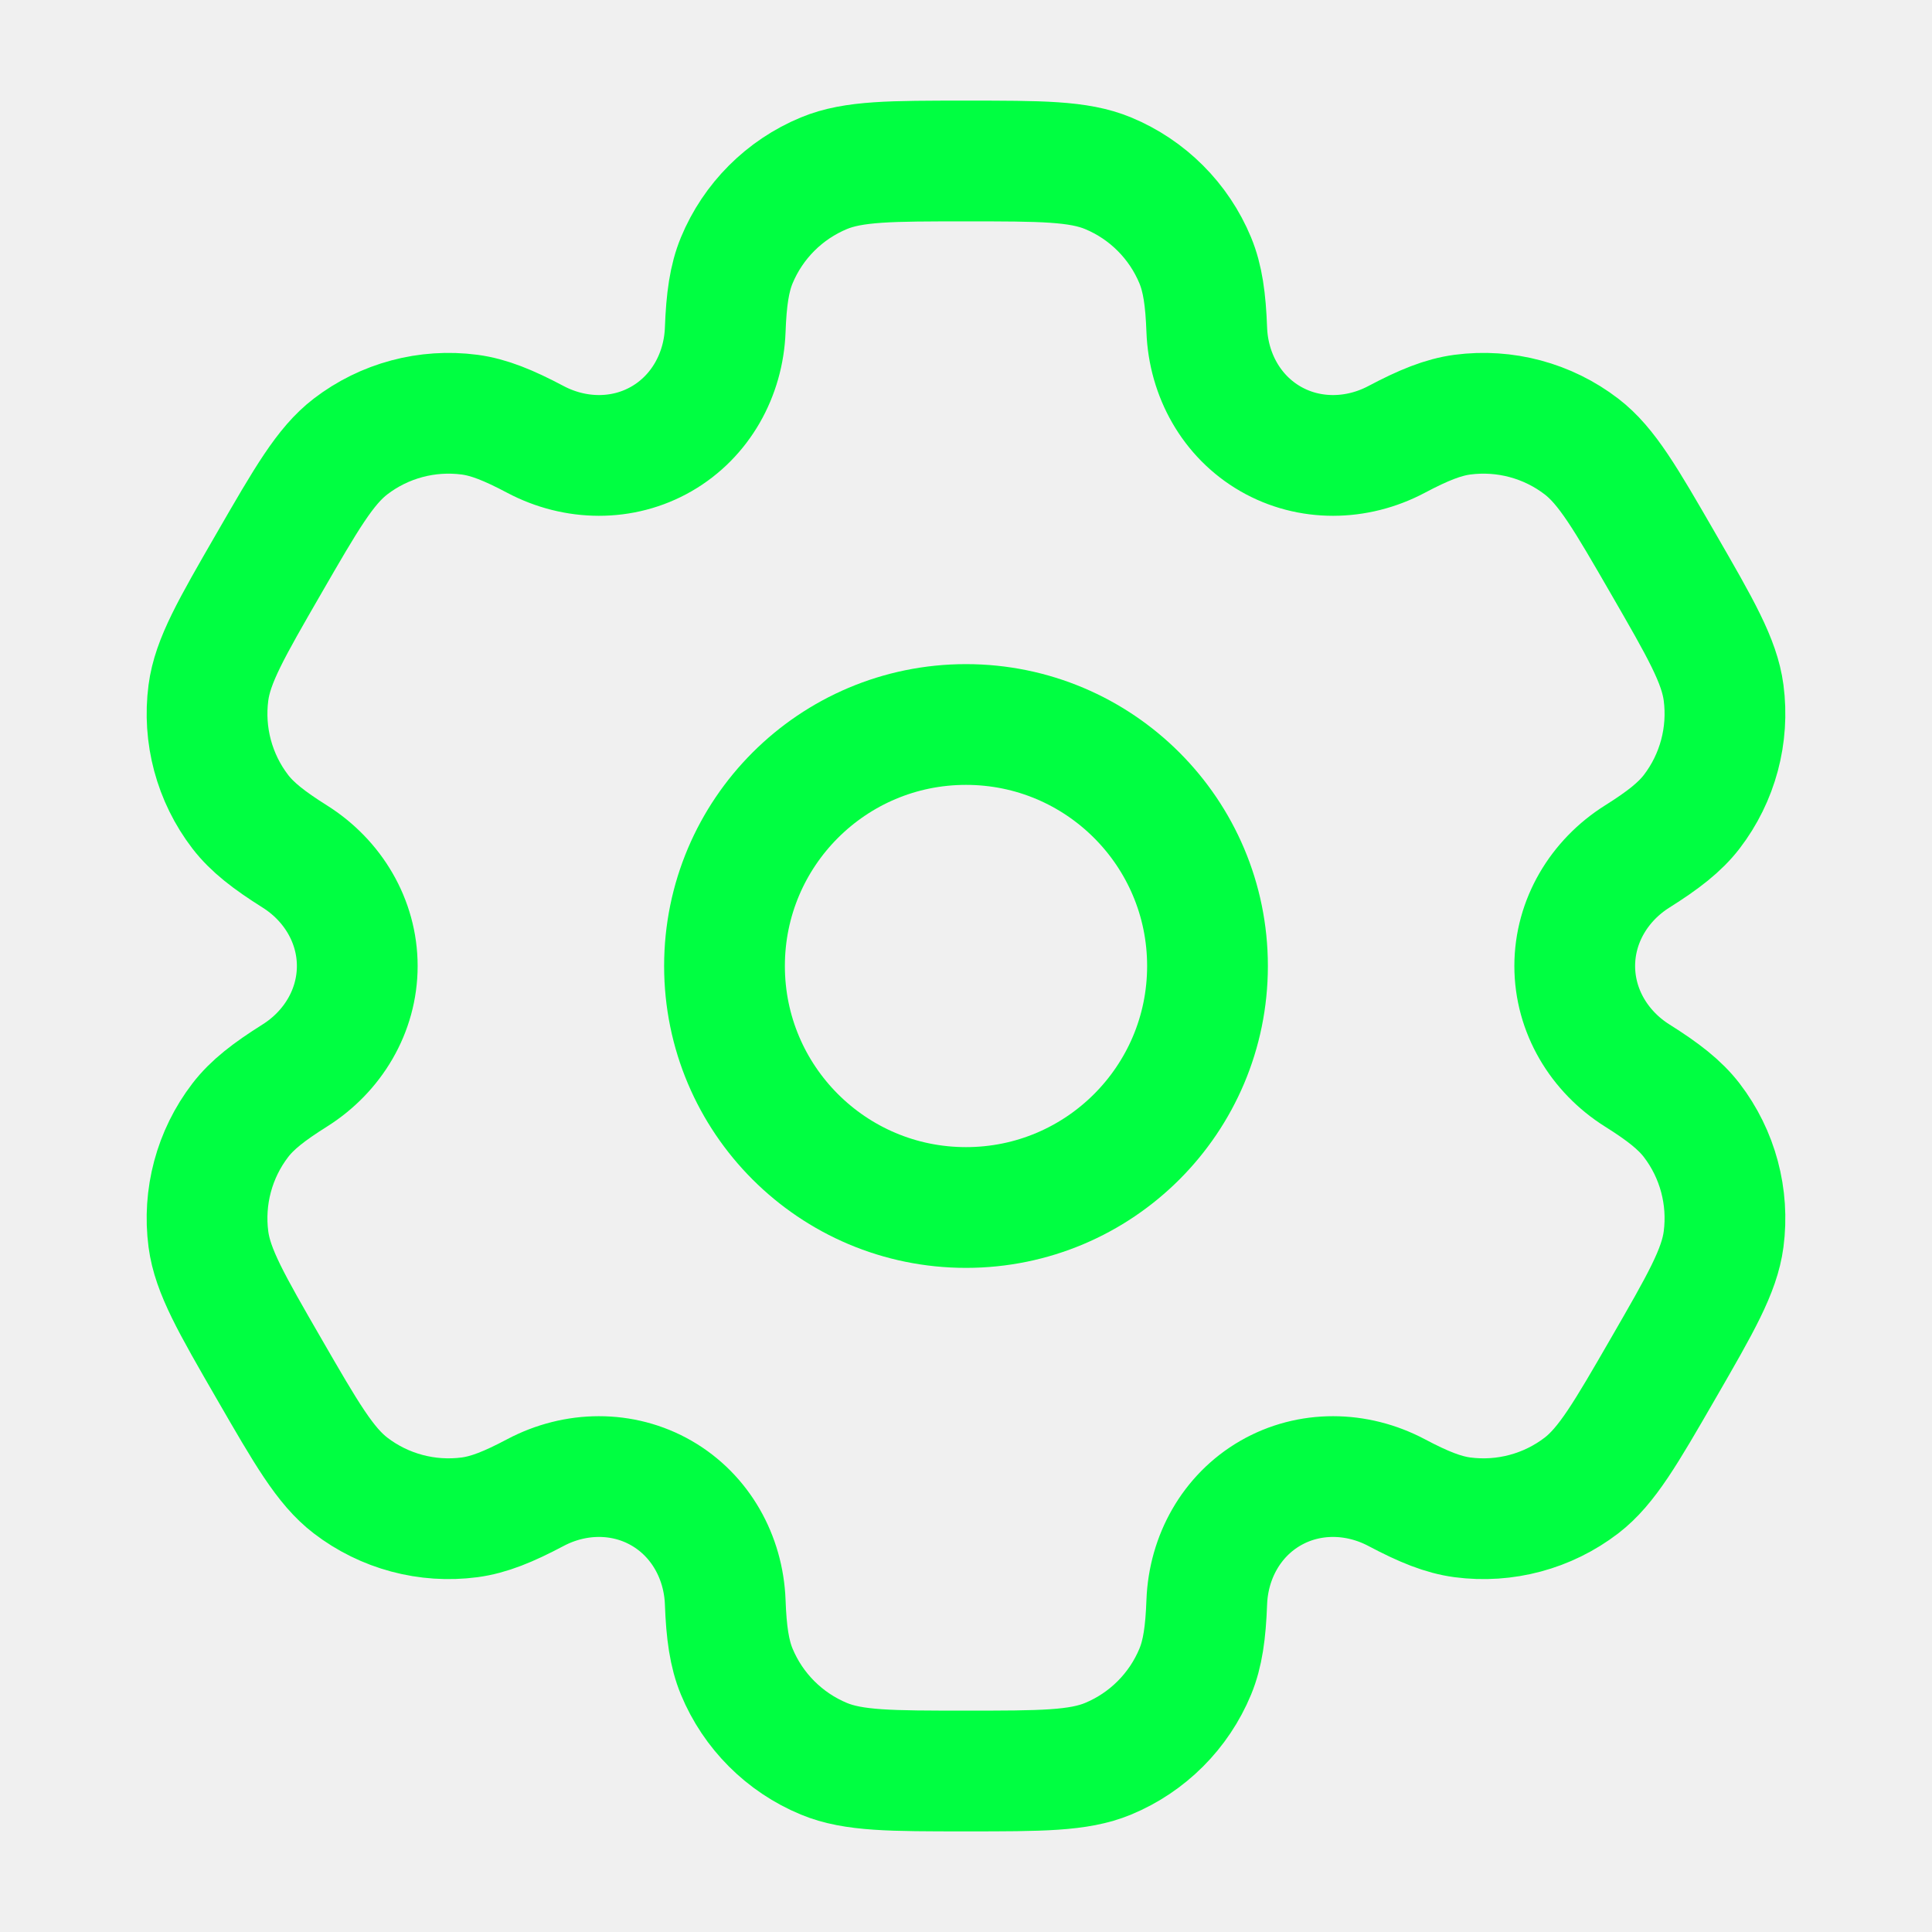
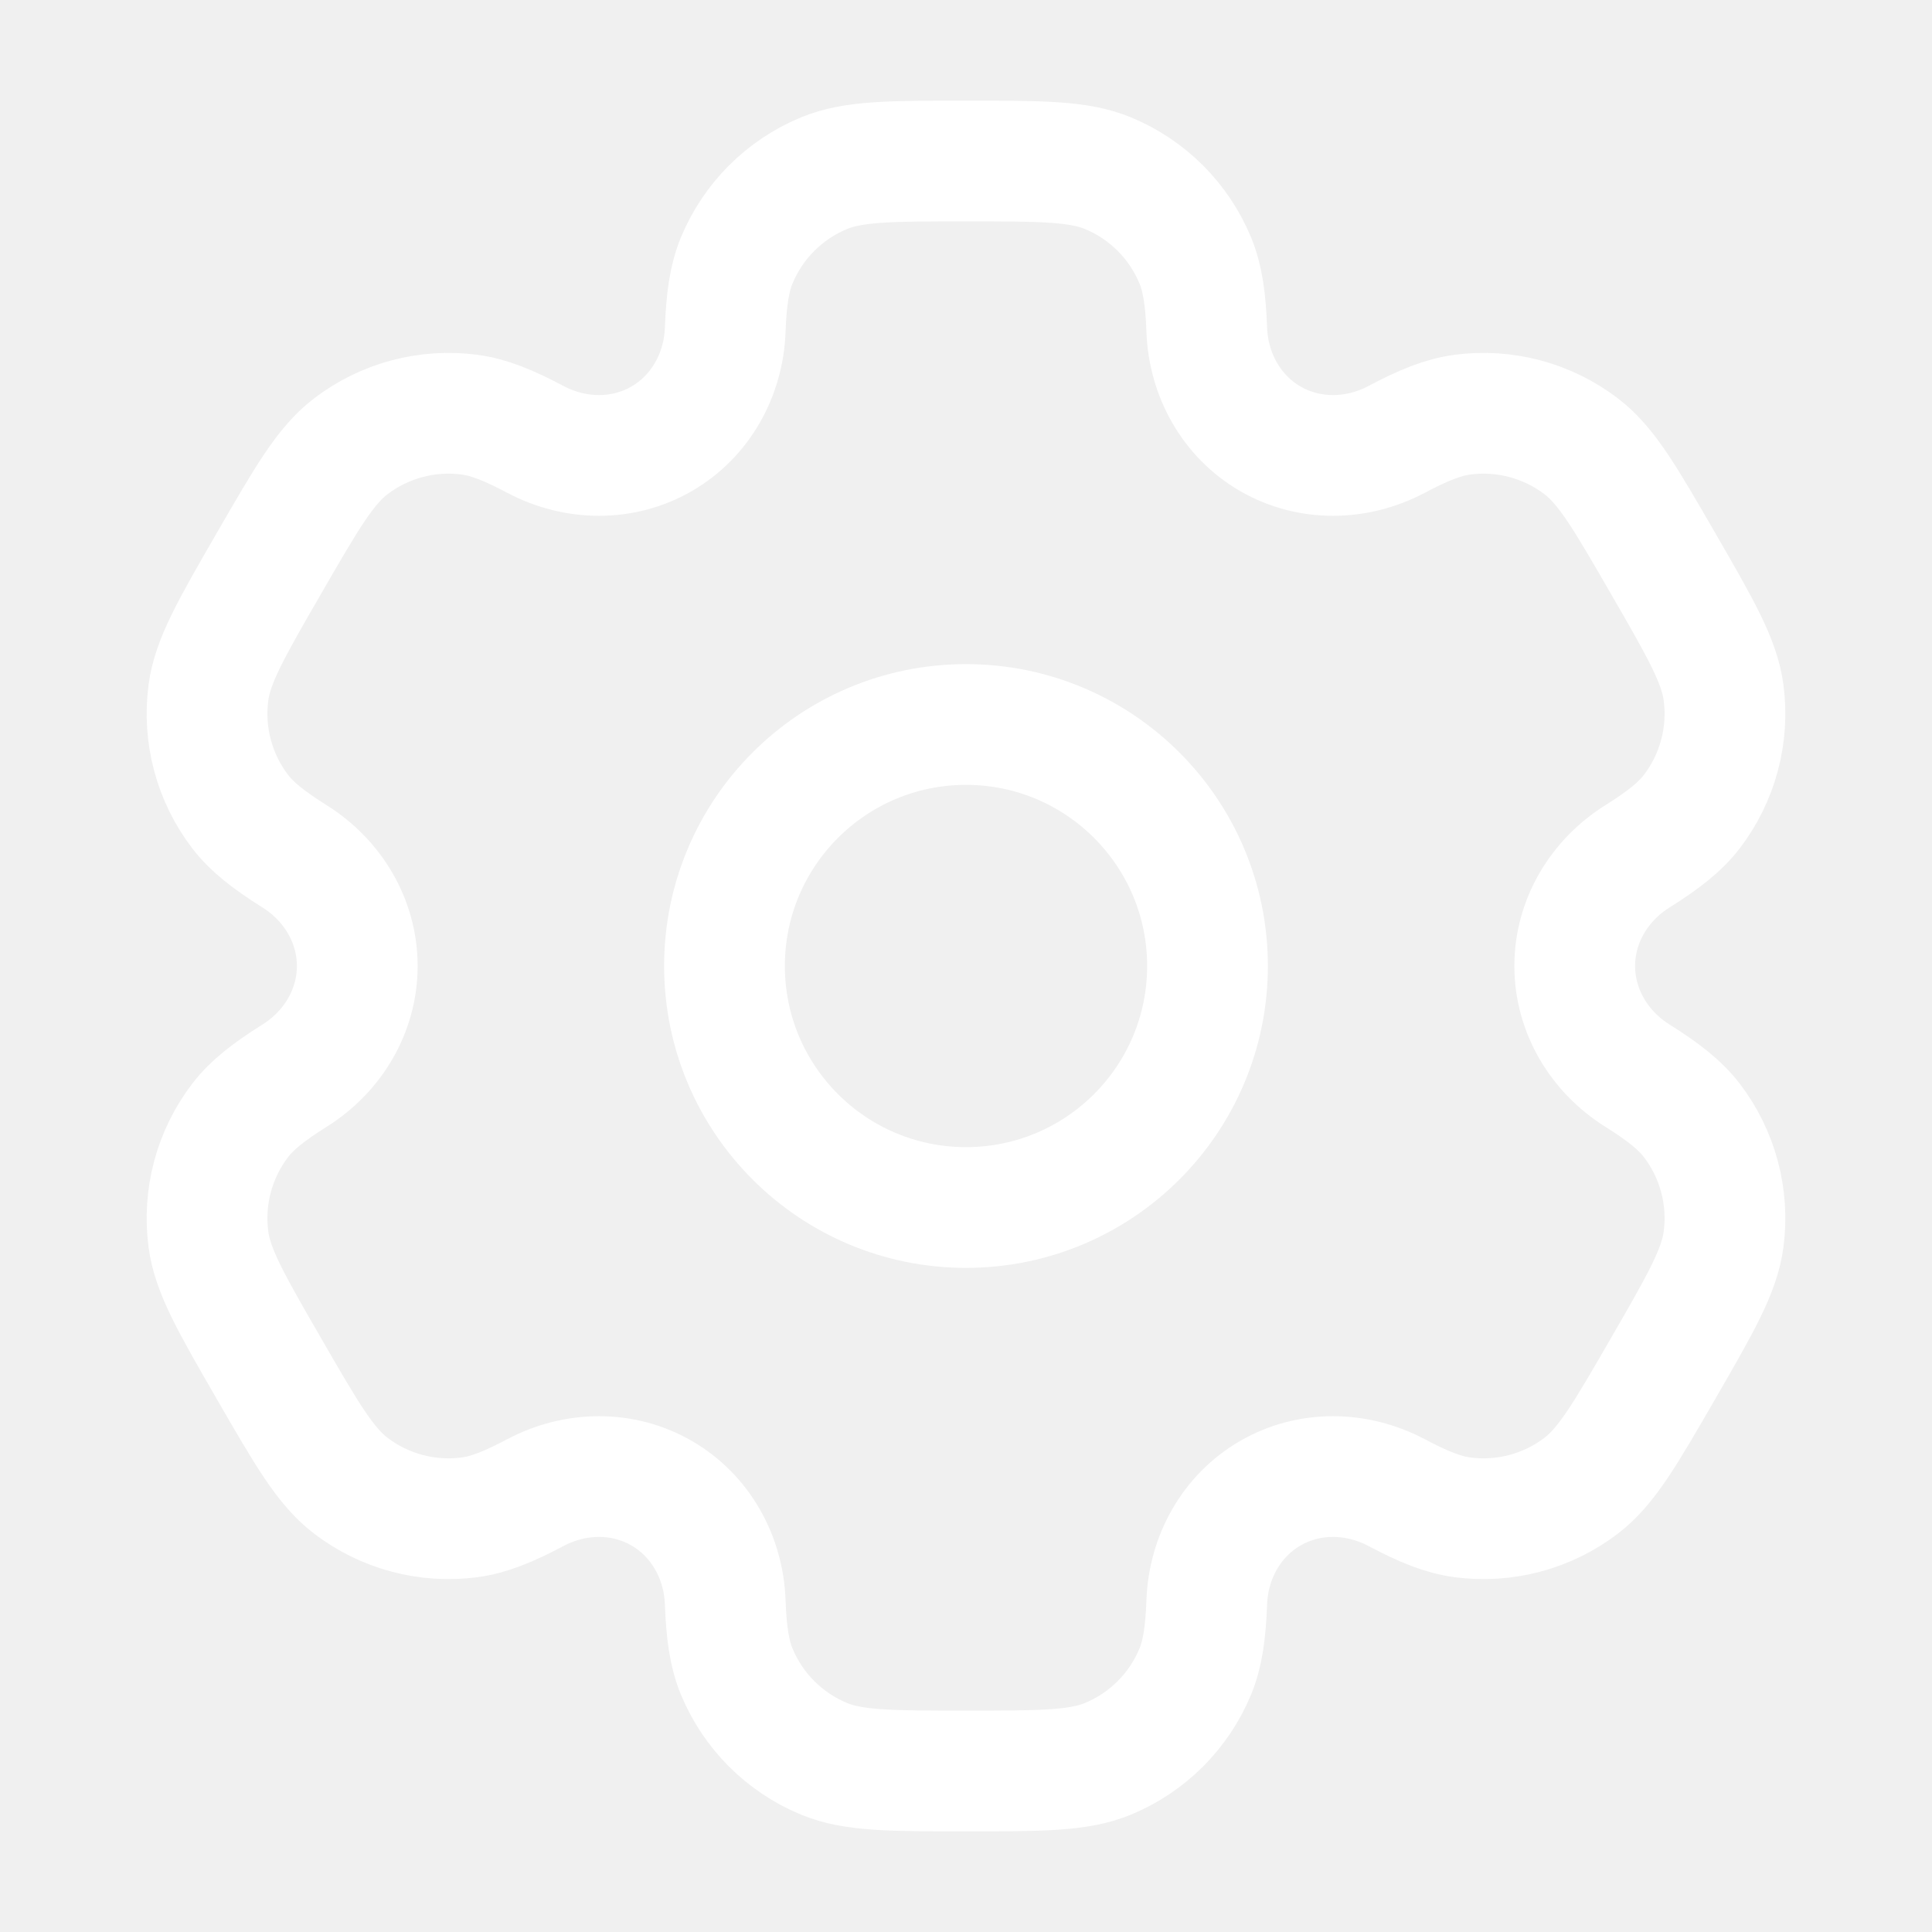
- <svg xmlns="http://www.w3.org/2000/svg" width="800px" height="800px" viewBox="0 0 24 24" fill="none" stroke="#00ff41">
+ <svg xmlns="http://www.w3.org/2000/svg" width="800px" height="800px" viewBox="0 0 24 24" fill="none">
  <g id="SVGRepo_bgCarrier" stroke-width="0" />
  <g id="SVGRepo_tracerCarrier" stroke-linecap="round" stroke-linejoin="round" />
  <g id="SVGRepo_iconCarrier">
-     <circle cx="12" cy="12" r="3" stroke="#00ff41" stroke-width="1.5" />
-     <path d="M13.765 2.152C13.398 2 12.932 2 12 2C11.068 2 10.602 2 10.235 2.152C9.745 2.355 9.355 2.745 9.152 3.235C9.06 3.458 9.023 3.719 9.009 4.098C8.988 4.656 8.702 5.172 8.219 5.451C7.736 5.73 7.146 5.72 6.652 5.459C6.316 5.281 6.073 5.183 5.833 5.151C5.307 5.082 4.775 5.224 4.354 5.547C4.039 5.789 3.806 6.193 3.34 7C2.874 7.807 2.641 8.21 2.589 8.605C2.52 9.131 2.662 9.663 2.985 10.084C3.133 10.276 3.34 10.437 3.661 10.639C4.134 10.936 4.438 11.442 4.438 12C4.438 12.558 4.134 13.064 3.661 13.361C3.34 13.563 3.132 13.724 2.985 13.916C2.662 14.337 2.52 14.869 2.589 15.395C2.641 15.789 2.874 16.193 3.34 17C3.806 17.807 4.039 18.211 4.354 18.453C4.775 18.776 5.307 18.918 5.833 18.849C6.073 18.817 6.316 18.719 6.652 18.541C7.145 18.28 7.736 18.27 8.219 18.549C8.702 18.828 8.988 19.344 9.009 19.902C9.023 20.282 9.06 20.542 9.152 20.765C9.355 21.255 9.745 21.645 10.235 21.848C10.602 22 11.068 22 12 22C12.932 22 13.398 22 13.765 21.848C14.255 21.645 14.645 21.255 14.848 20.765C14.94 20.542 14.977 20.282 14.991 19.902C15.012 19.344 15.298 18.828 15.781 18.549C16.264 18.27 16.854 18.28 17.348 18.541C17.684 18.719 17.927 18.817 18.167 18.849C18.693 18.918 19.225 18.776 19.646 18.453C19.961 18.21 20.194 17.807 20.66 17C21.126 16.193 21.359 15.789 21.411 15.395C21.48 14.869 21.338 14.337 21.015 13.916C20.867 13.724 20.66 13.563 20.339 13.361C19.866 13.064 19.562 12.558 19.562 12C19.562 11.442 19.866 10.936 20.339 10.639C20.66 10.437 20.867 10.276 21.015 10.084C21.338 9.663 21.48 9.131 21.411 8.605C21.359 8.211 21.126 7.807 20.66 7C20.194 6.193 19.961 5.789 19.646 5.547C19.225 5.224 18.693 5.082 18.167 5.151C17.927 5.183 17.684 5.281 17.348 5.459C16.855 5.72 16.264 5.73 15.781 5.451C15.298 5.172 15.012 4.656 14.991 4.098C14.977 3.718 14.94 3.458 14.848 3.235C14.645 2.745 14.255 2.355 13.765 2.152Z" stroke="#00ff41" stroke-width="1.5" />
+     <circle cx="12" cy="12" r="3" stroke="#ffffff" stroke-width="1.5" />
+     <path d="M13.765 2.152C13.398 2 12.932 2 12 2C11.068 2 10.602 2 10.235 2.152C9.745 2.355 9.355 2.745 9.152 3.235C9.06 3.458 9.023 3.719 9.009 4.098C8.988 4.656 8.702 5.172 8.219 5.451C7.736 5.73 7.146 5.72 6.652 5.459C6.316 5.281 6.073 5.183 5.833 5.151C5.307 5.082 4.775 5.224 4.354 5.547C4.039 5.789 3.806 6.193 3.34 7C2.874 7.807 2.641 8.21 2.589 8.605C2.52 9.131 2.662 9.663 2.985 10.084C3.133 10.276 3.34 10.437 3.661 10.639C4.134 10.936 4.438 11.442 4.438 12C4.438 12.558 4.134 13.064 3.661 13.361C3.34 13.563 3.132 13.724 2.985 13.916C2.662 14.337 2.52 14.869 2.589 15.395C2.641 15.789 2.874 16.193 3.34 17C3.806 17.807 4.039 18.211 4.354 18.453C4.775 18.776 5.307 18.918 5.833 18.849C6.073 18.817 6.316 18.719 6.652 18.541C7.145 18.28 7.736 18.27 8.219 18.549C8.702 18.828 8.988 19.344 9.009 19.902C9.023 20.282 9.06 20.542 9.152 20.765C9.355 21.255 9.745 21.645 10.235 21.848C10.602 22 11.068 22 12 22C12.932 22 13.398 22 13.765 21.848C14.255 21.645 14.645 21.255 14.848 20.765C14.94 20.542 14.977 20.282 14.991 19.902C15.012 19.344 15.298 18.828 15.781 18.549C16.264 18.27 16.854 18.28 17.348 18.541C17.684 18.719 17.927 18.817 18.167 18.849C18.693 18.918 19.225 18.776 19.646 18.453C19.961 18.21 20.194 17.807 20.66 17C21.126 16.193 21.359 15.789 21.411 15.395C21.48 14.869 21.338 14.337 21.015 13.916C20.867 13.724 20.66 13.563 20.339 13.361C19.866 13.064 19.562 12.558 19.562 12C19.562 11.442 19.866 10.936 20.339 10.639C20.66 10.437 20.867 10.276 21.015 10.084C21.338 9.663 21.48 9.131 21.411 8.605C21.359 8.211 21.126 7.807 20.66 7C20.194 6.193 19.961 5.789 19.646 5.547C19.225 5.224 18.693 5.082 18.167 5.151C17.927 5.183 17.684 5.281 17.348 5.459C16.855 5.72 16.264 5.73 15.781 5.451C15.298 5.172 15.012 4.656 14.991 4.098C14.977 3.718 14.94 3.458 14.848 3.235C14.645 2.745 14.255 2.355 13.765 2.152Z" stroke="#ffffff" stroke-width="1.5" />
  </g>
</svg>
